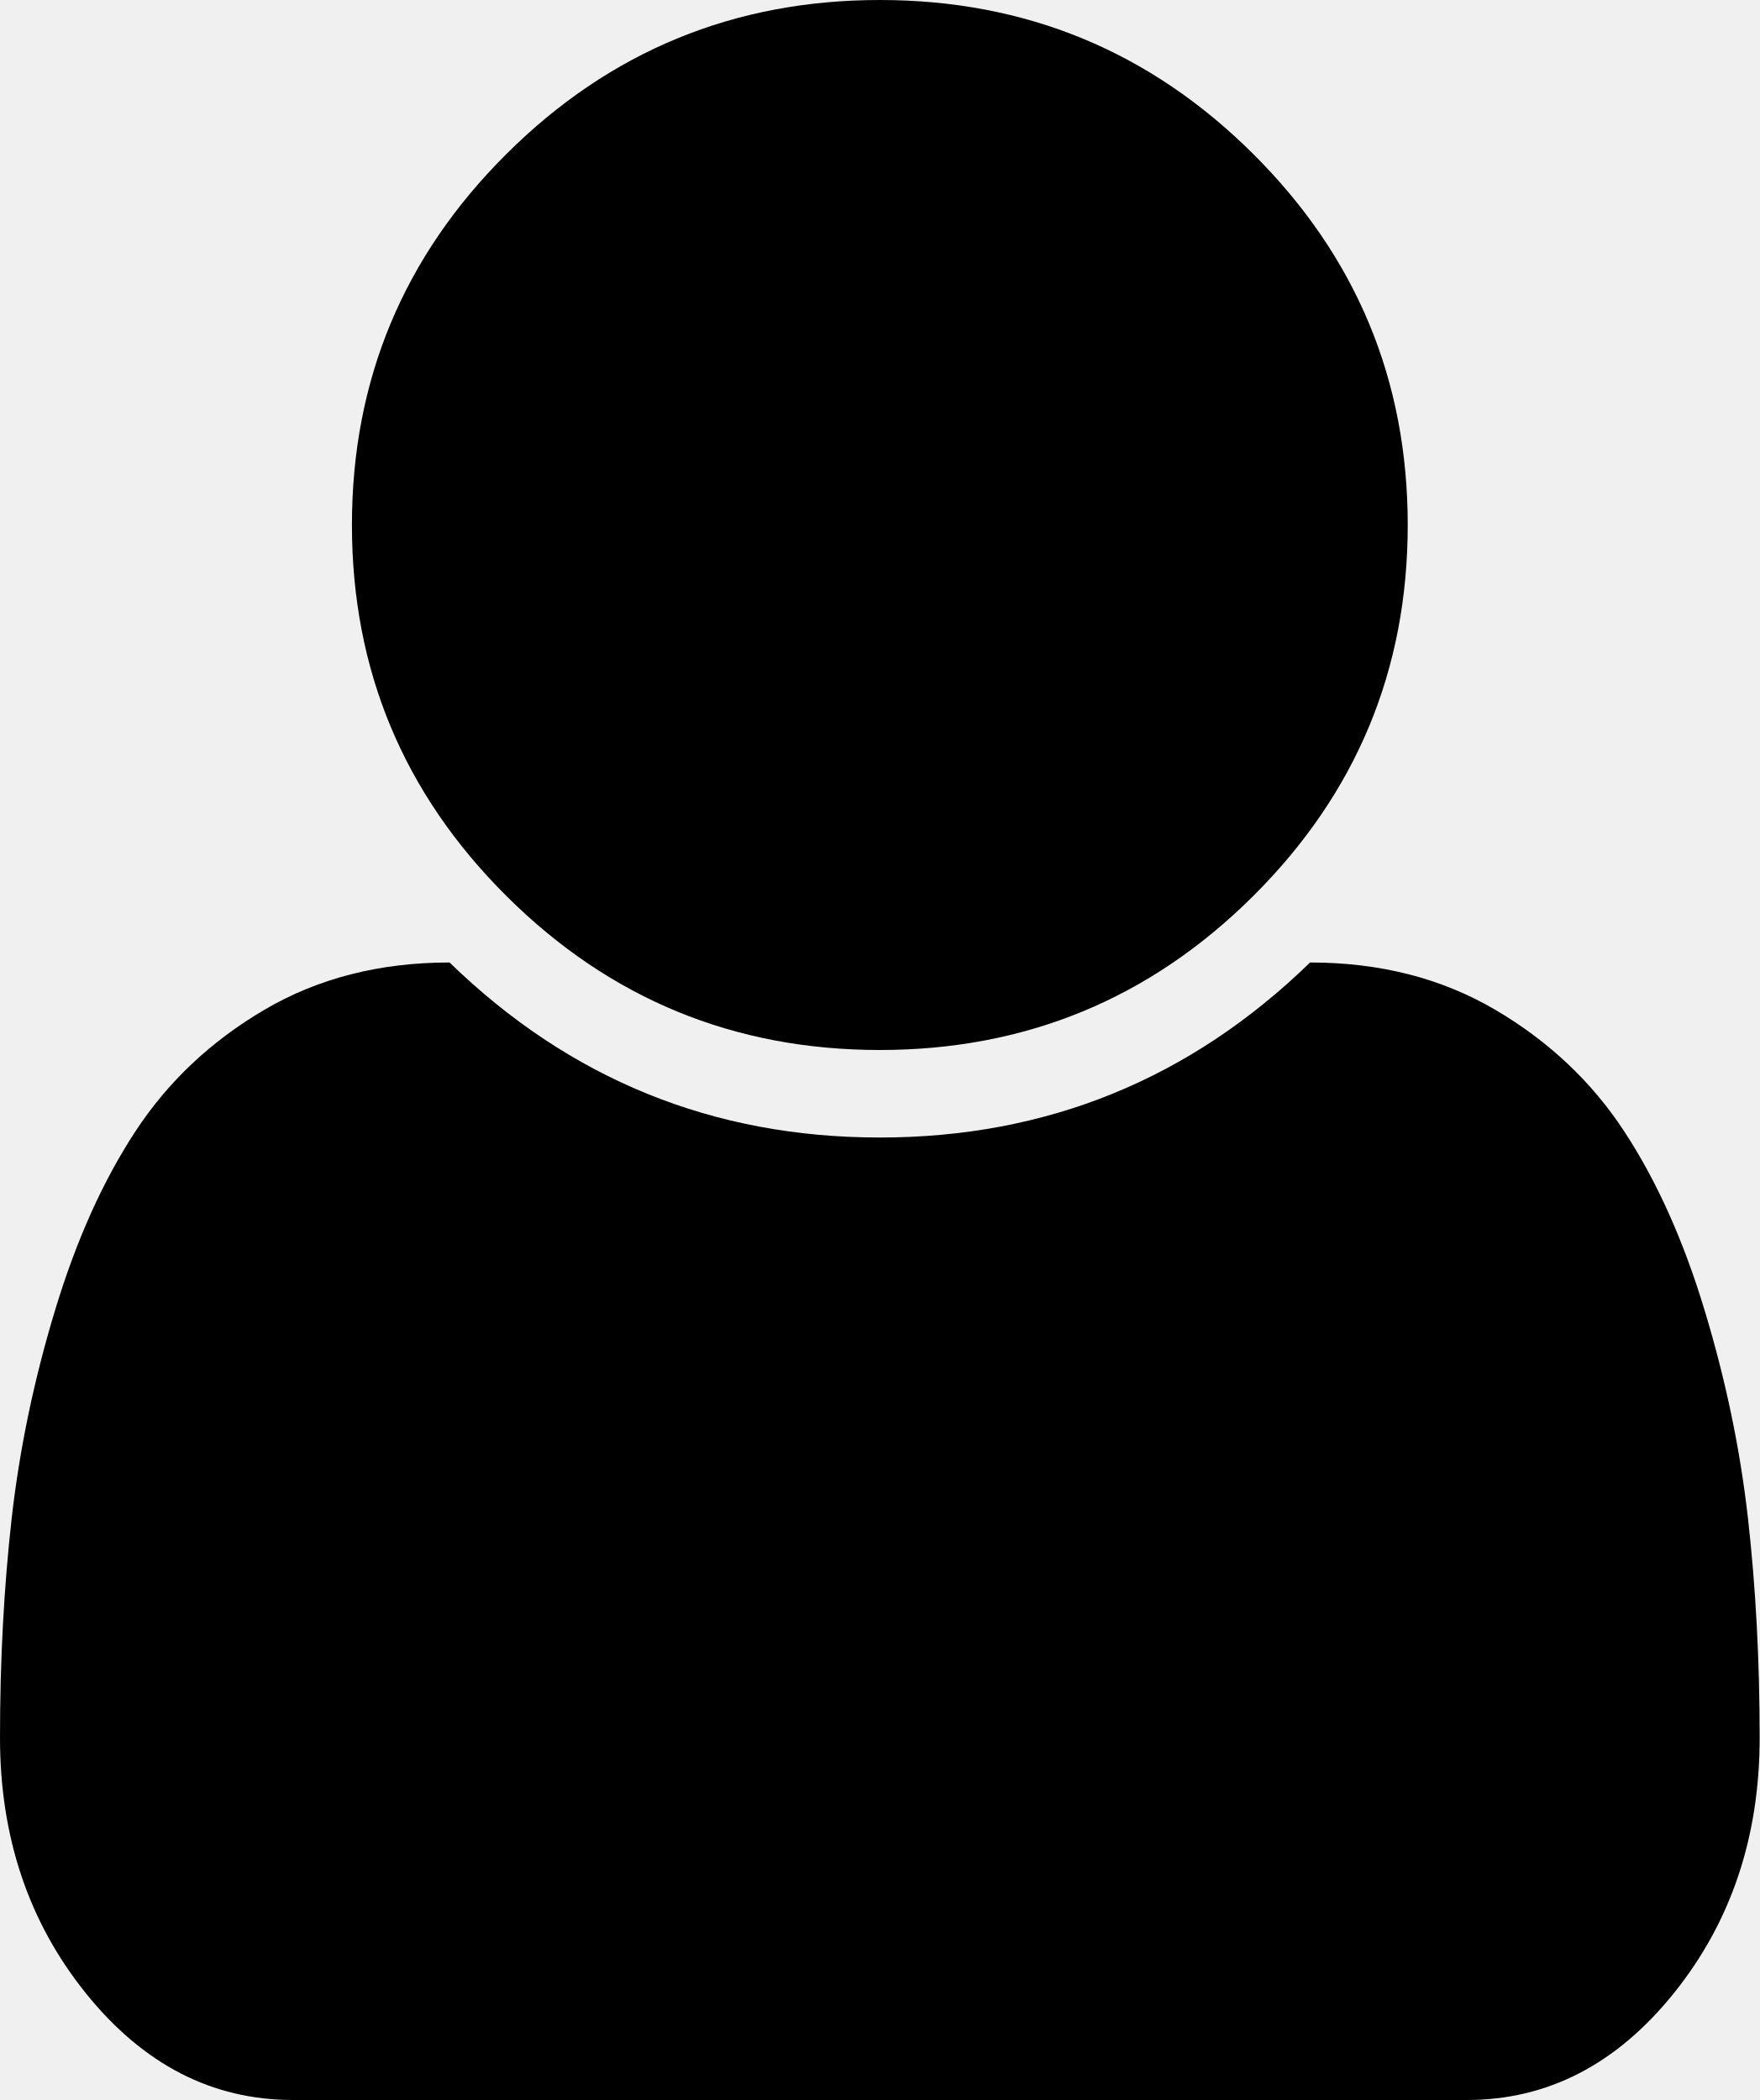
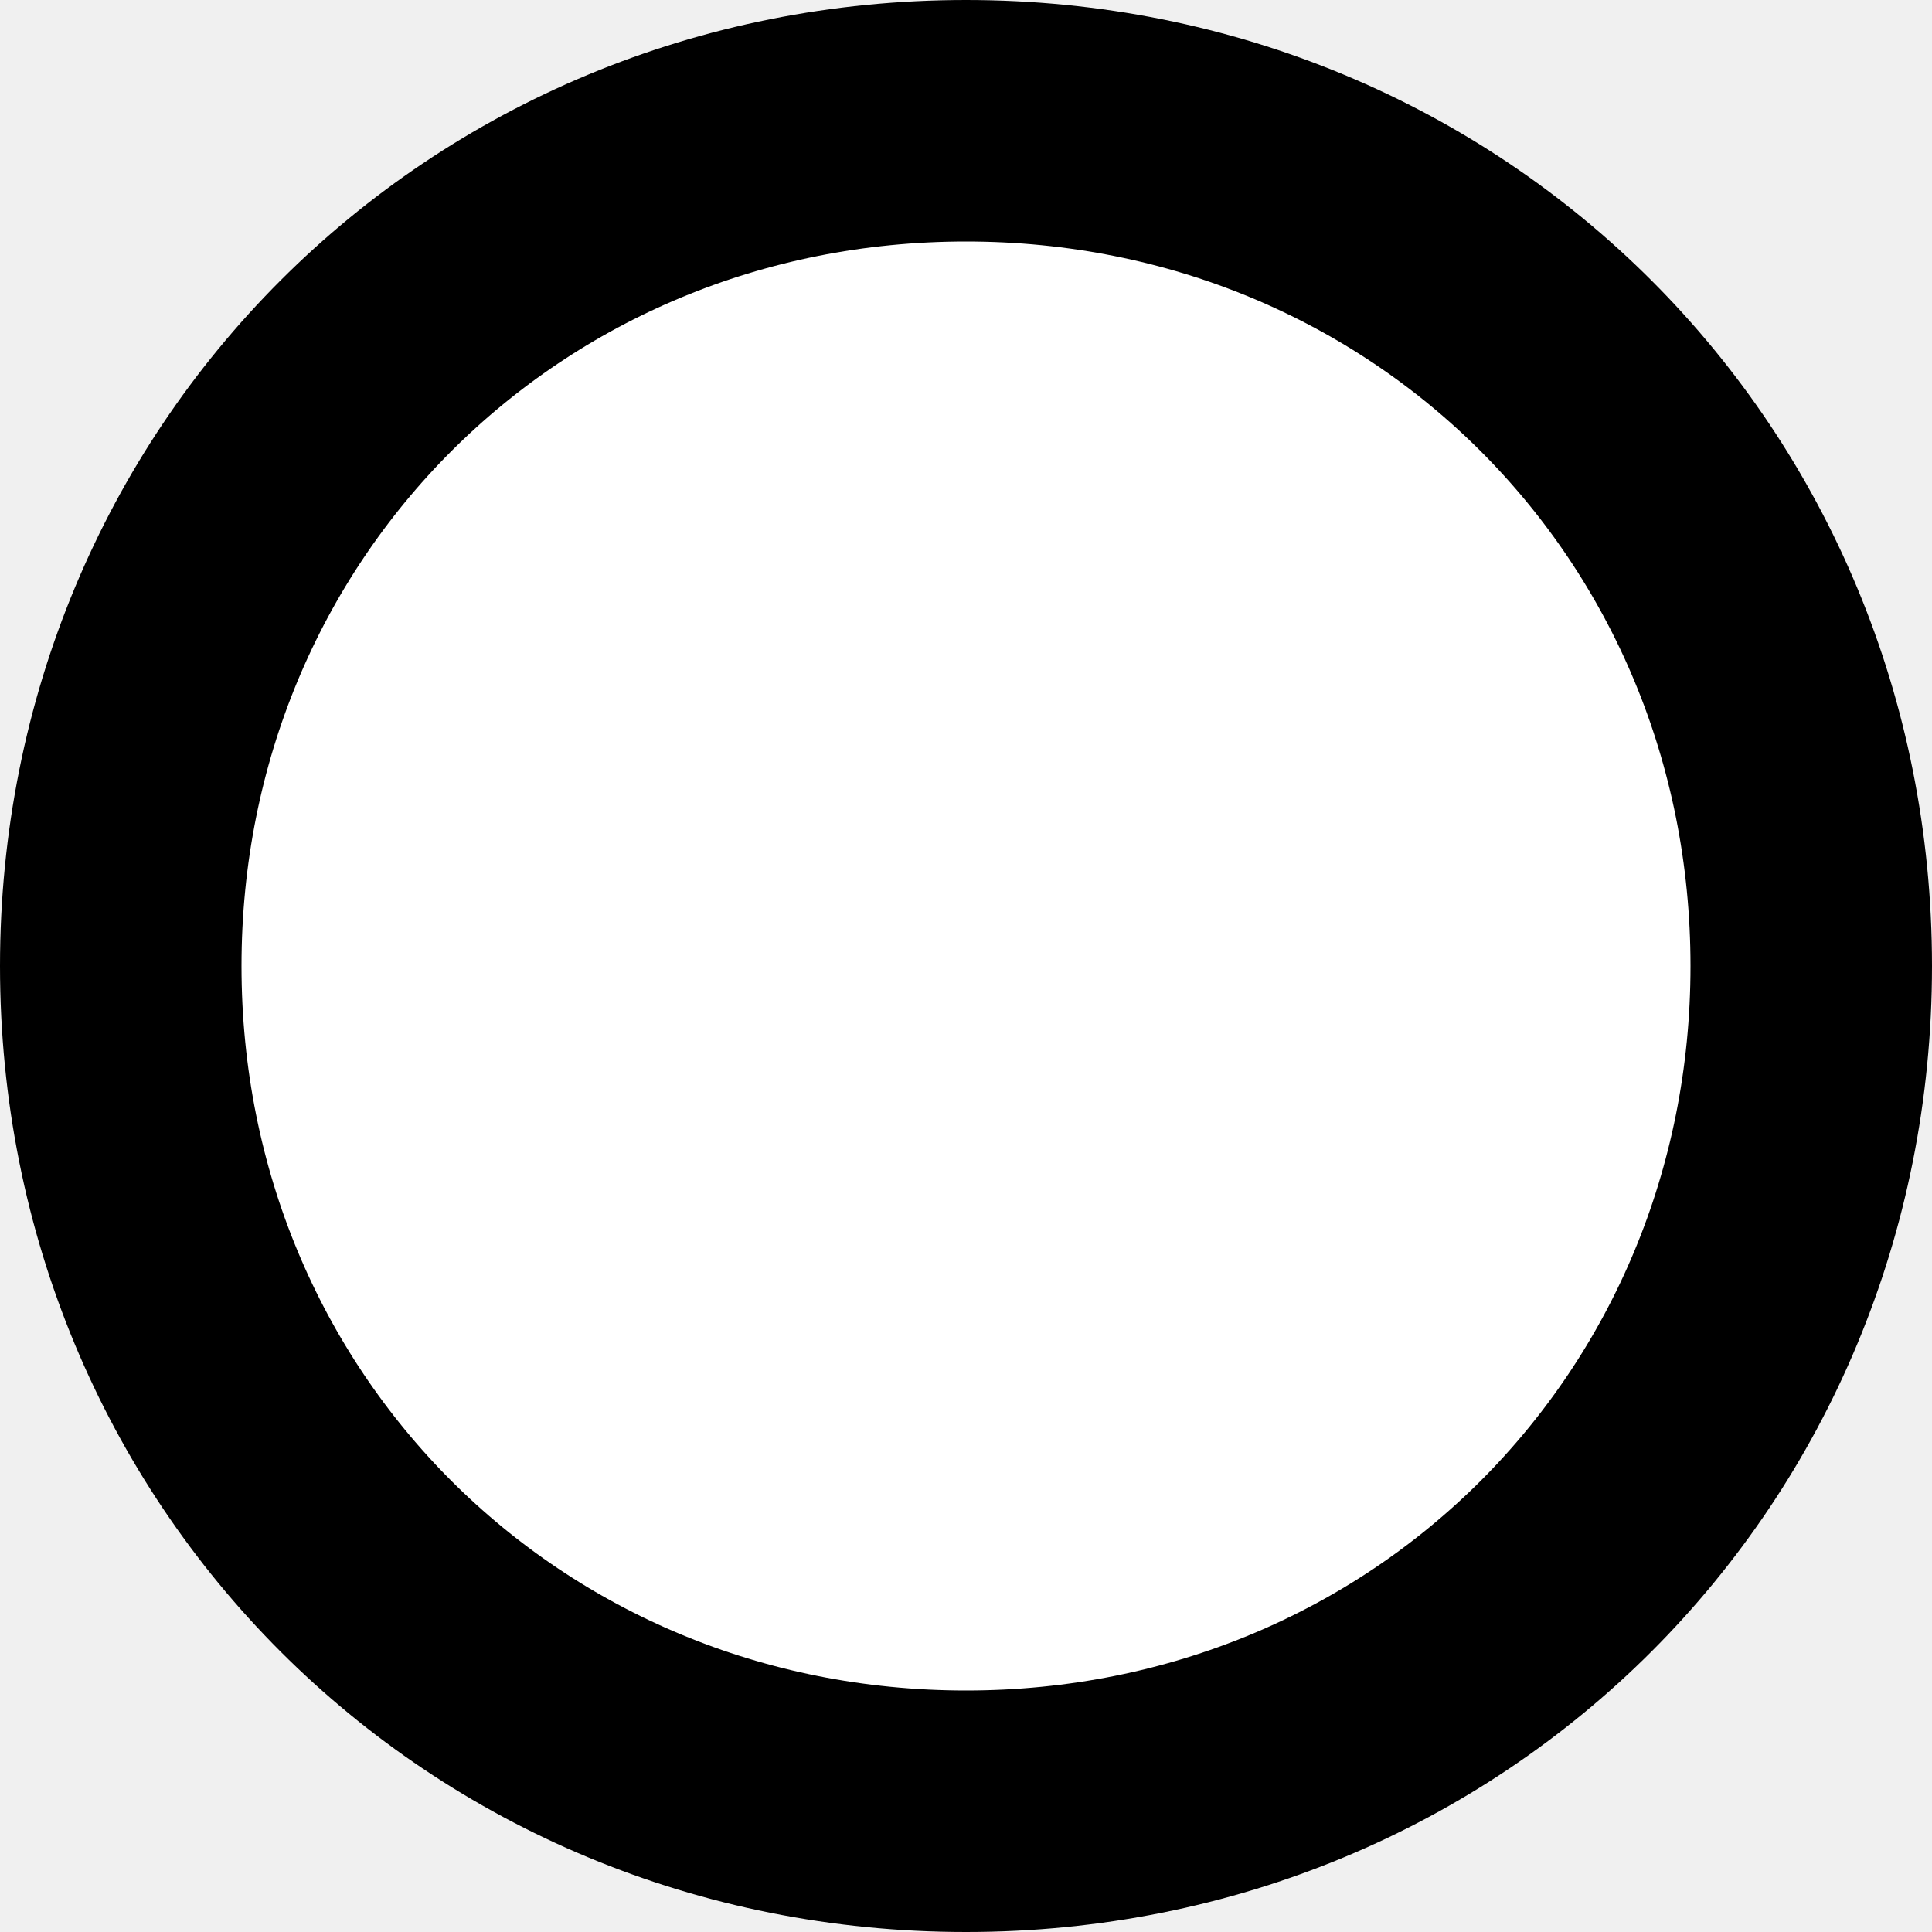
- <svg xmlns="http://www.w3.org/2000/svg" version="1.1" width="31px" height="37px">
-   <g transform="matrix(1 0 0 1 -1067 -12 )">
-     <path d="M 30.794 26.75  C 30.931 27.963  31 29.252  31 30.617  C 31 32.367  30.495 33.868  29.486 35.121  C 28.477 36.374  27.262 37  25.841 37  L 5.159 37  C 3.738 37  2.523 36.374  1.514 35.121  C 0.505 33.868  0 32.367  0 30.617  C 0 29.252  0.069 27.963  0.206 26.75  C 0.343 25.538  0.597 24.317  0.969 23.089  C 1.34 21.86  1.812 20.808  2.386 19.933  C 2.959 19.058  3.718 18.343  4.662 17.789  C 5.607 17.235  6.692 16.958  7.92 16.958  C 10.035 19.014  12.561 20.042  15.5 20.042  C 18.439 20.042  20.965 19.014  23.08 16.958  C 24.308 16.958  25.393 17.235  26.338 17.789  C 27.282 18.343  28.041 19.058  28.614 19.933  C 29.188 20.808  29.66 21.86  30.031 23.089  C 30.403 24.317  30.657 25.538  30.794 26.75  Z M 22.075 2.71  C 23.892 4.517  24.8 6.697  24.8 9.25  C 24.8 11.803  23.892 13.983  22.075 15.79  C 20.259 17.597  18.067 18.5  15.5 18.5  C 12.933 18.5  10.741 17.597  8.925 15.79  C 7.108 13.983  6.2 11.803  6.2 9.25  C 6.2 6.697  7.108 4.517  8.925 2.71  C 10.741 0.903  12.933 0  15.5 0  C 18.067 0  20.259 0.903  22.075 2.71  Z " fill-rule="nonzero" fill="#000000" stroke="none" transform="matrix(1 0 0 1 1067 12 )" />
+ <svg xmlns="http://www.w3.org/2000/svg" version="1.1" width="24px" height="24px">
+   <g transform="matrix(1 0 0 1 -188 0 )">
+     <path d="M 200 2  C 205.6 2  210 6.4  210 12  C 210 17.6  205.6 22  200 22  C 194.4 22  190 17.6  190 12  C 190 6.4  194.4 2  200 2  Z " fill-rule="nonzero" fill="#ffffff" stroke="none" />
+     <path d="M 200 1.5  C 205.88 1.5  210.5 6.12  210.5 12  C 210.5 17.88  205.88 22.5  200 22.5  C 194.12 22.5  189.5 17.88  189.5 12  C 189.5 6.12  194.12 1.5  200 1.5  Z " stroke-width="3" stroke="#000000" fill="none" />
  </g>
</svg>
